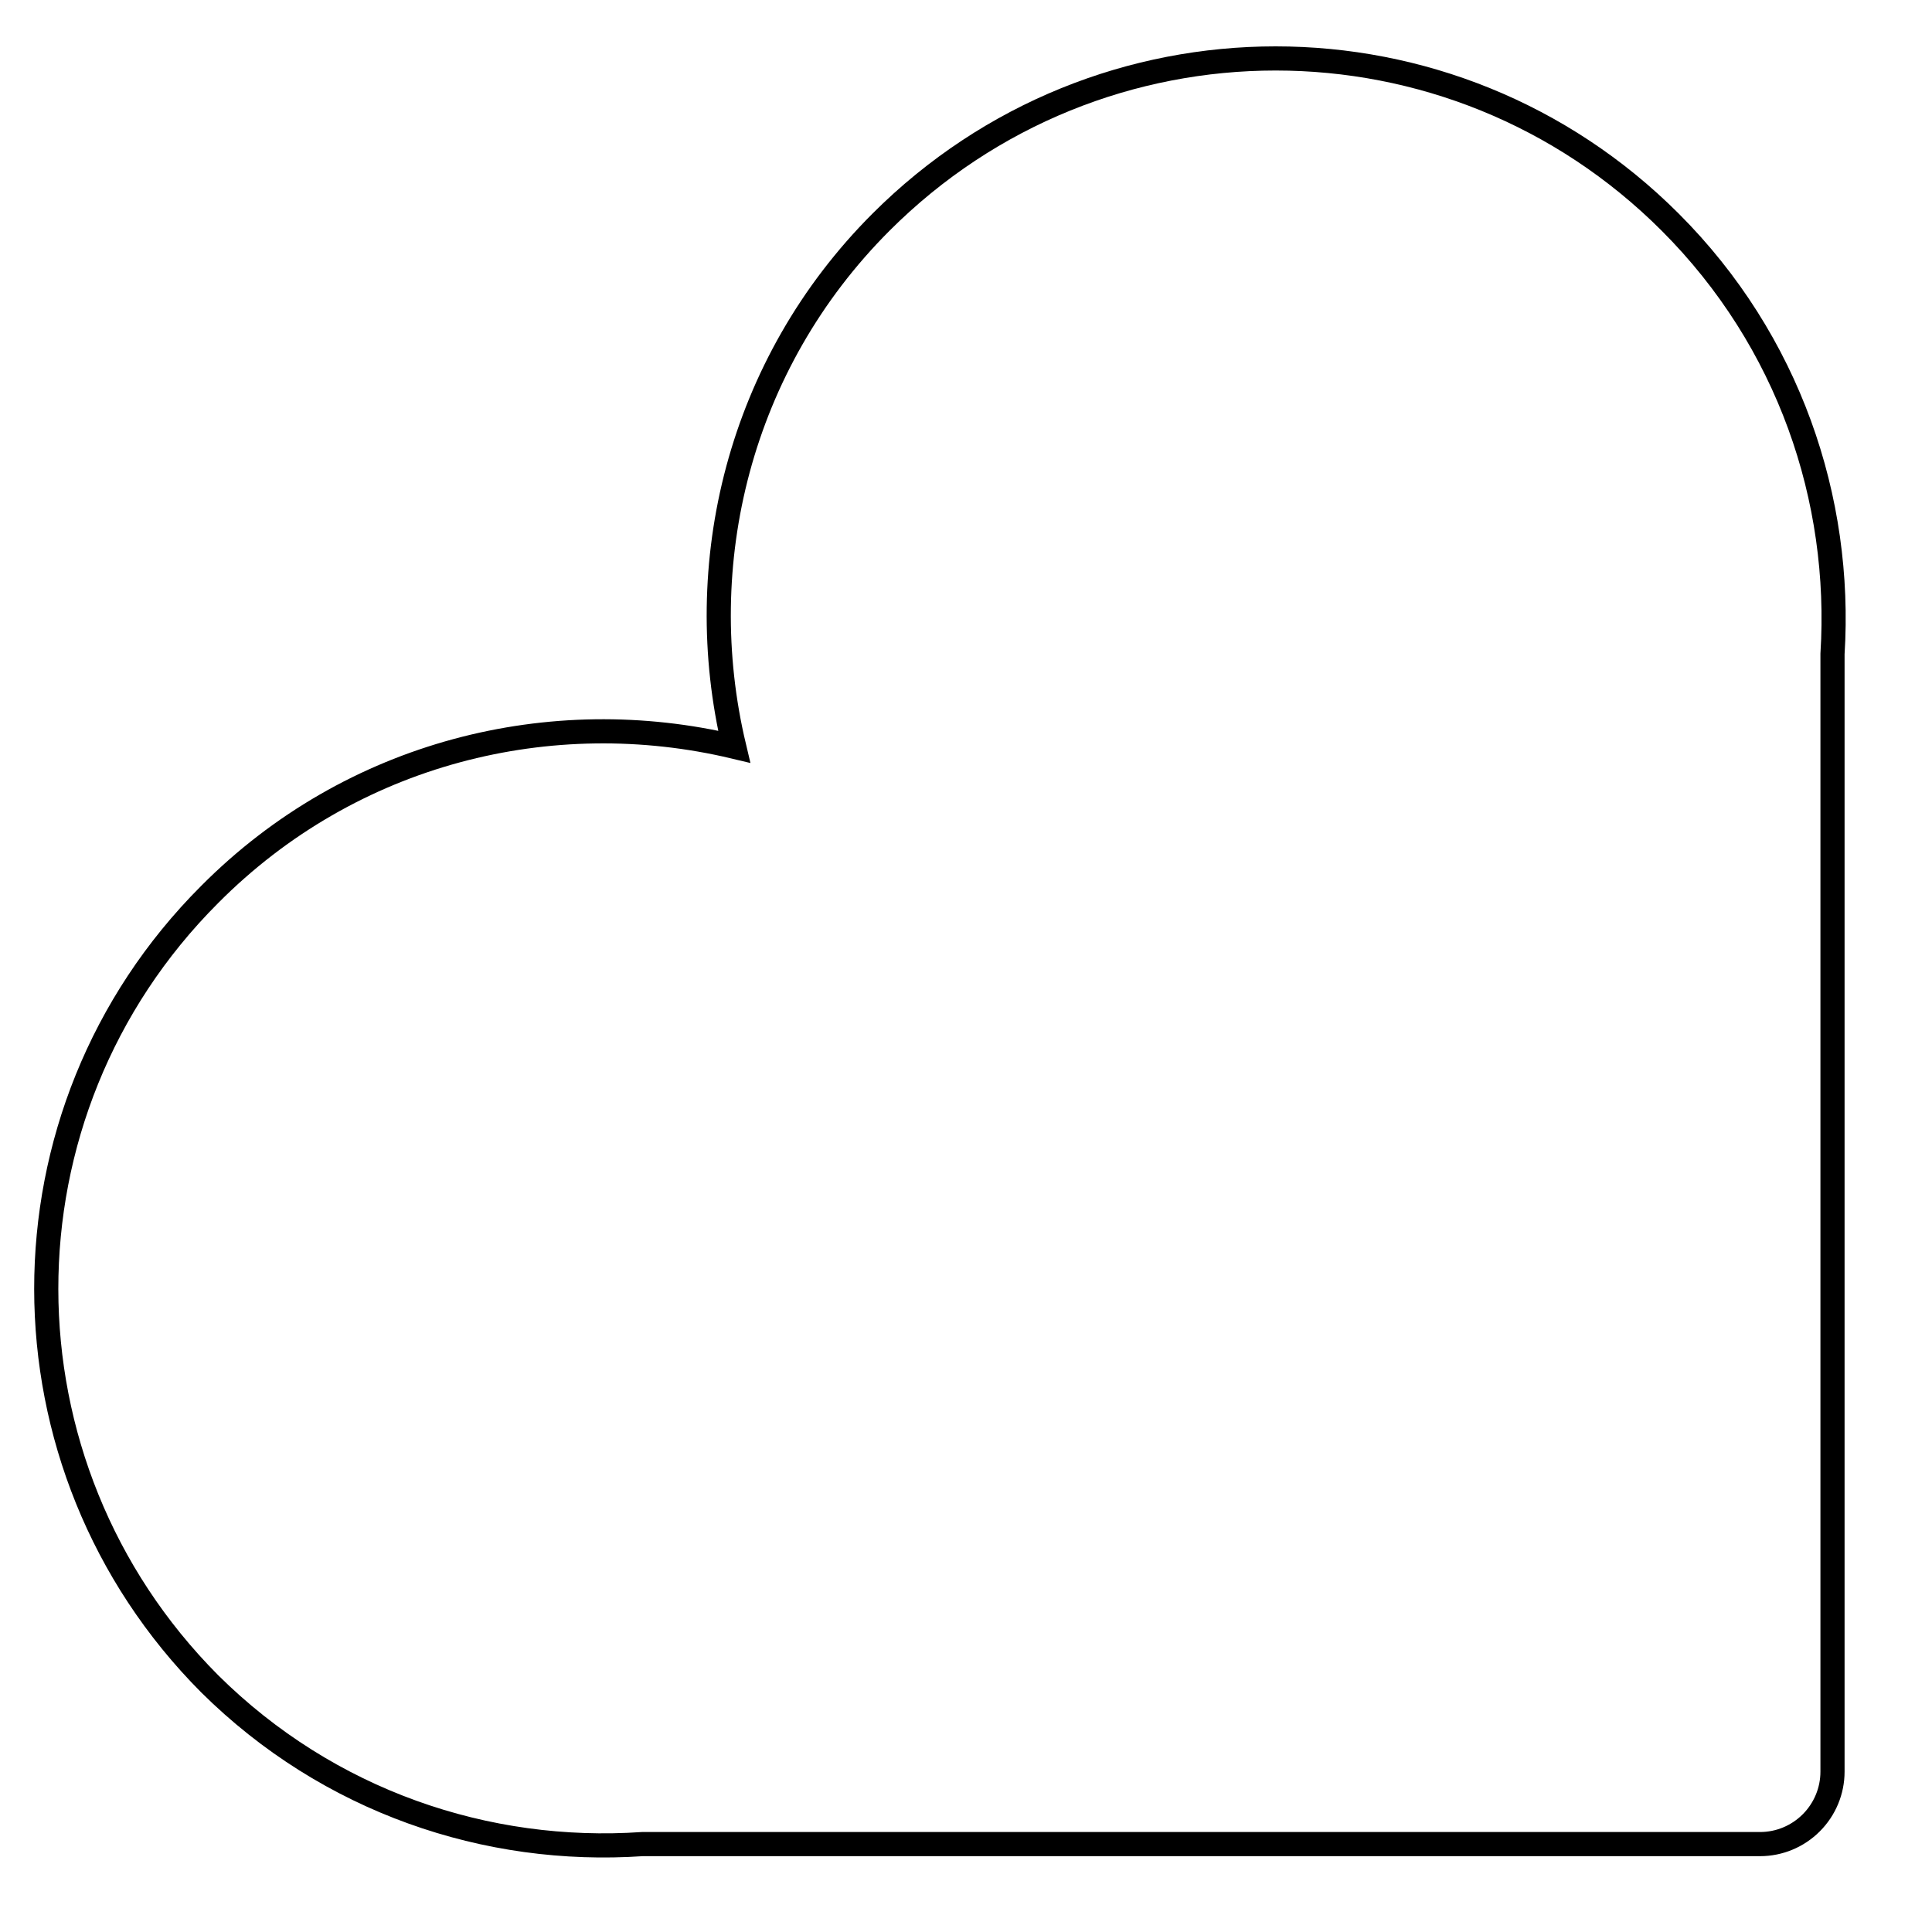
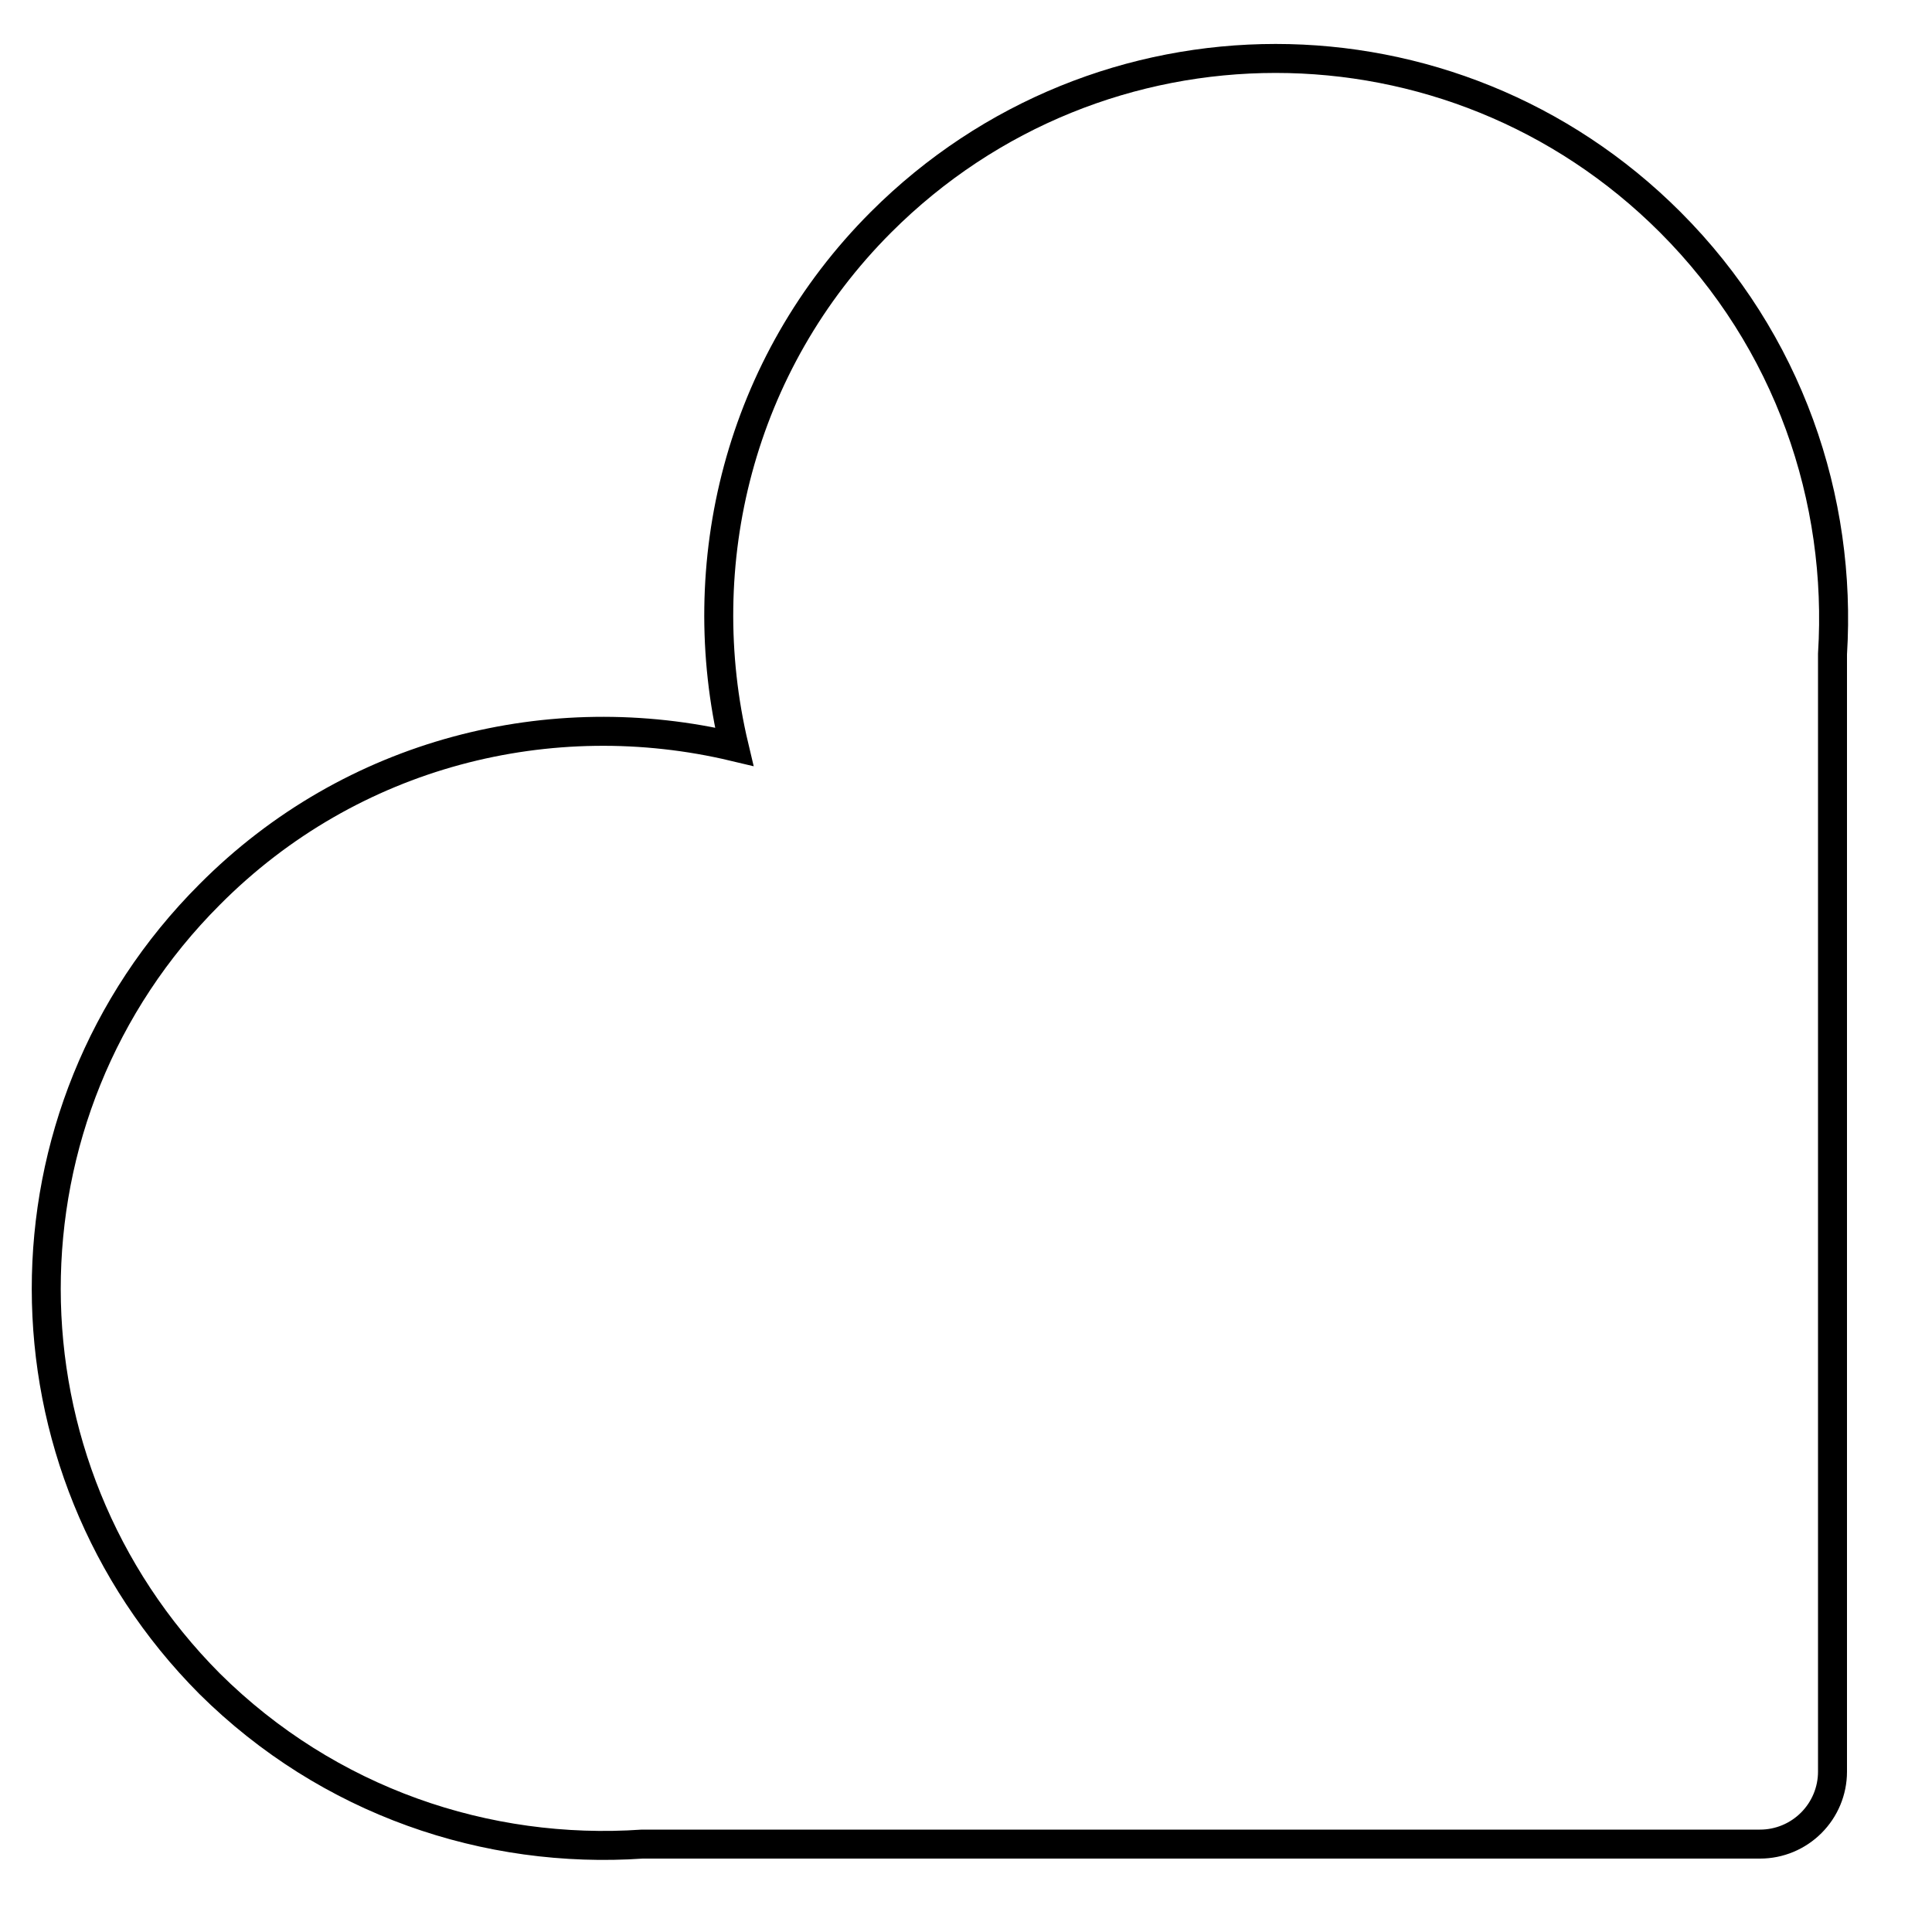
- <svg xmlns="http://www.w3.org/2000/svg" xml:space="preserve" enable-background="new 0 0 200 200" viewBox="0 0 200 200" y="0px" x="0px" id="Capa_1" version="1.1">
+ <svg xmlns="http://www.w3.org/2000/svg" version="1.1" id="Capa_1" x="0px" y="0px" width="200" height="200" viewBox="0 0 200 200" enable-background="new 0 0 200 200" xml:space="preserve">
  <defs id="defs30" />
-   <g id="g4">
-     <path id="path2" d="M-172.4,9.5c53.8,0,97.5,43.7,97.5,97.5s-43.7,97.5-97.5,97.5s-97.5-43.7-97.5-97.5S-226.2,9.5-172.4,9.5    M-172.4,7c-55.2,0-100,44.8-100,100s44.8,100,100,100s100-44.8,100-100S-117.2,7-172.4,7L-172.4,7z" fill="#1F1E21" />
-   </g>
-   <g id="g8">
-     <path id="path6" d="M-95.6,226v153.5h-153.5V226H-95.6 M-93.1,223.5h-158.5V382h158.5V223.5L-93.1,223.5z" fill="#1F1E21" />
-   </g>
-   <g id="g12">
-     <path id="path10" d="M-363.4,6.8l48.6,84.1l-48.6,84.1h-97.1l-48.6-84.1l48.6-84.1H-363.4 M-362,4.3h-100l-50,86.6l50,86.6h100   l50-86.6L-362,4.3L-362,4.3z" fill="#1F1E21" />
-   </g>
-   <g id="g20">
-     <rect id="rect14" height="190" width="65.8" stroke-width="2.5" stroke="#1F1E21" fill="none" y="227.3" x="-534.8" />
-     <rect id="rect16" height="190" width="65.8" stroke-width="2.5" stroke="#1F1E21" fill="none" y="227.3" x="-469" />
-     <rect id="rect18" height="190" width="65.8" stroke-width="2.5" stroke="#1F1E21" fill="none" y="227.3" x="-403.2" />
-   </g>
-   <g id="g25">
-     <g id="Icons_18_">
-       <path id="path22" d="M172.9,23c-22.6-22.6-59.1-22.6-81.7,0    C76.5,37.7,71.5,58.4,76,77.3c-18.9-4.5-39.6,0.5-54.3,15.3c-22.6,22.6-22.5,59.1,0,81.7C34,186.5,50.4,192,66.5,190.9l115.7,0    c2,0,3.9-0.8,5.3-2.2s2.2-3.3,2.2-5.3l0-115.7C190.7,51.7,185.2,35.3,172.9,23z" stroke-miterlimit="10" stroke-width="2.5" stroke="#000000" fill="none" />
+   <g style="stroke:#000000;stroke-opacity:1;stroke-width:3;stroke-miterlimit:4;stroke-dasharray:none;fill:none" id="g25">
+     <g style="stroke:#000000;stroke-opacity:1;stroke-width:3;stroke-miterlimit:4;stroke-dasharray:none;fill:none" id="Icons_18_">
+       <path style="stroke:#000000;stroke-opacity:1;stroke-width:3;stroke-miterlimit:4;stroke-dasharray:none;fill:none" fill="none" stroke="#000000" stroke-width="2.5" stroke-miterlimit="10" d="M172.9,23c-22.6-22.6-59.1-22.6-81.7,0    C76.5,37.7,71.5,58.4,76,77.3c-18.9-4.5-39.6,0.5-54.3,15.3c-22.6,22.6-22.5,59.1,0,81.7C34,186.5,50.4,192,66.5,190.9l115.7,0    c2,0,3.9-0.8,5.3-2.2s2.2-3.3,2.2-5.3l0-115.7C190.7,51.7,185.2,35.3,172.9,23z" id="path22" />
    </g>
  </g>
</svg>
